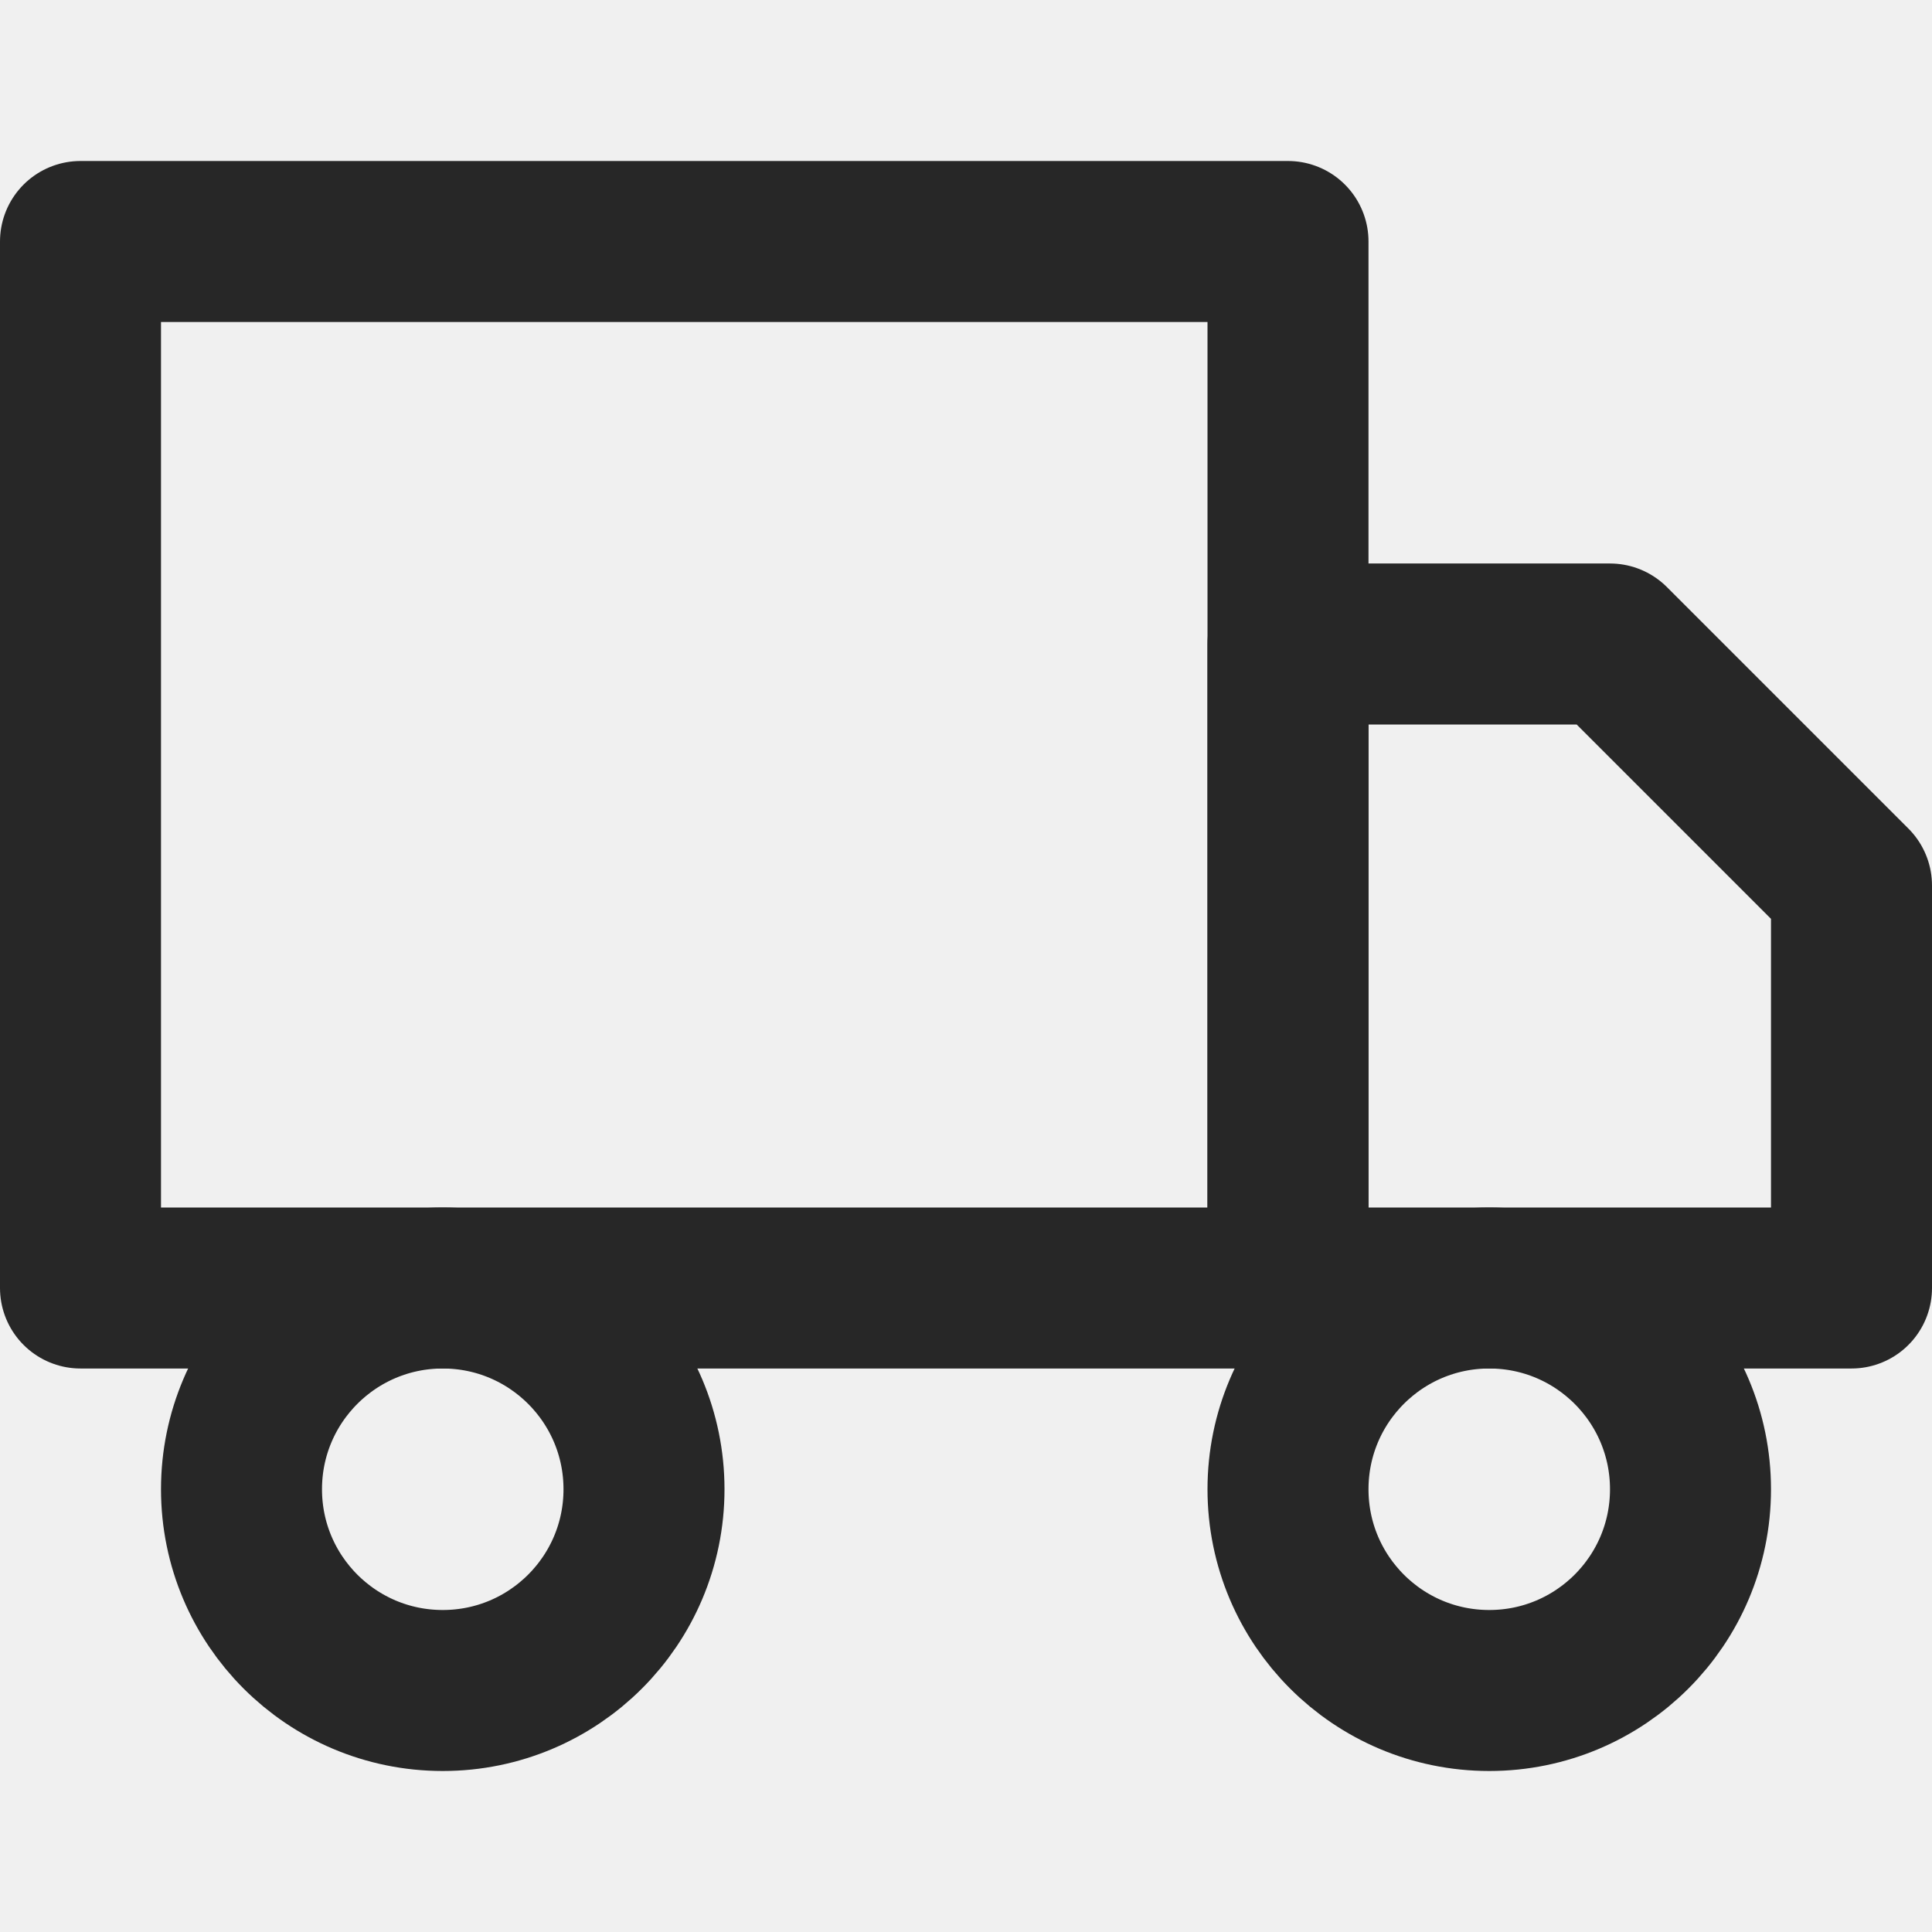
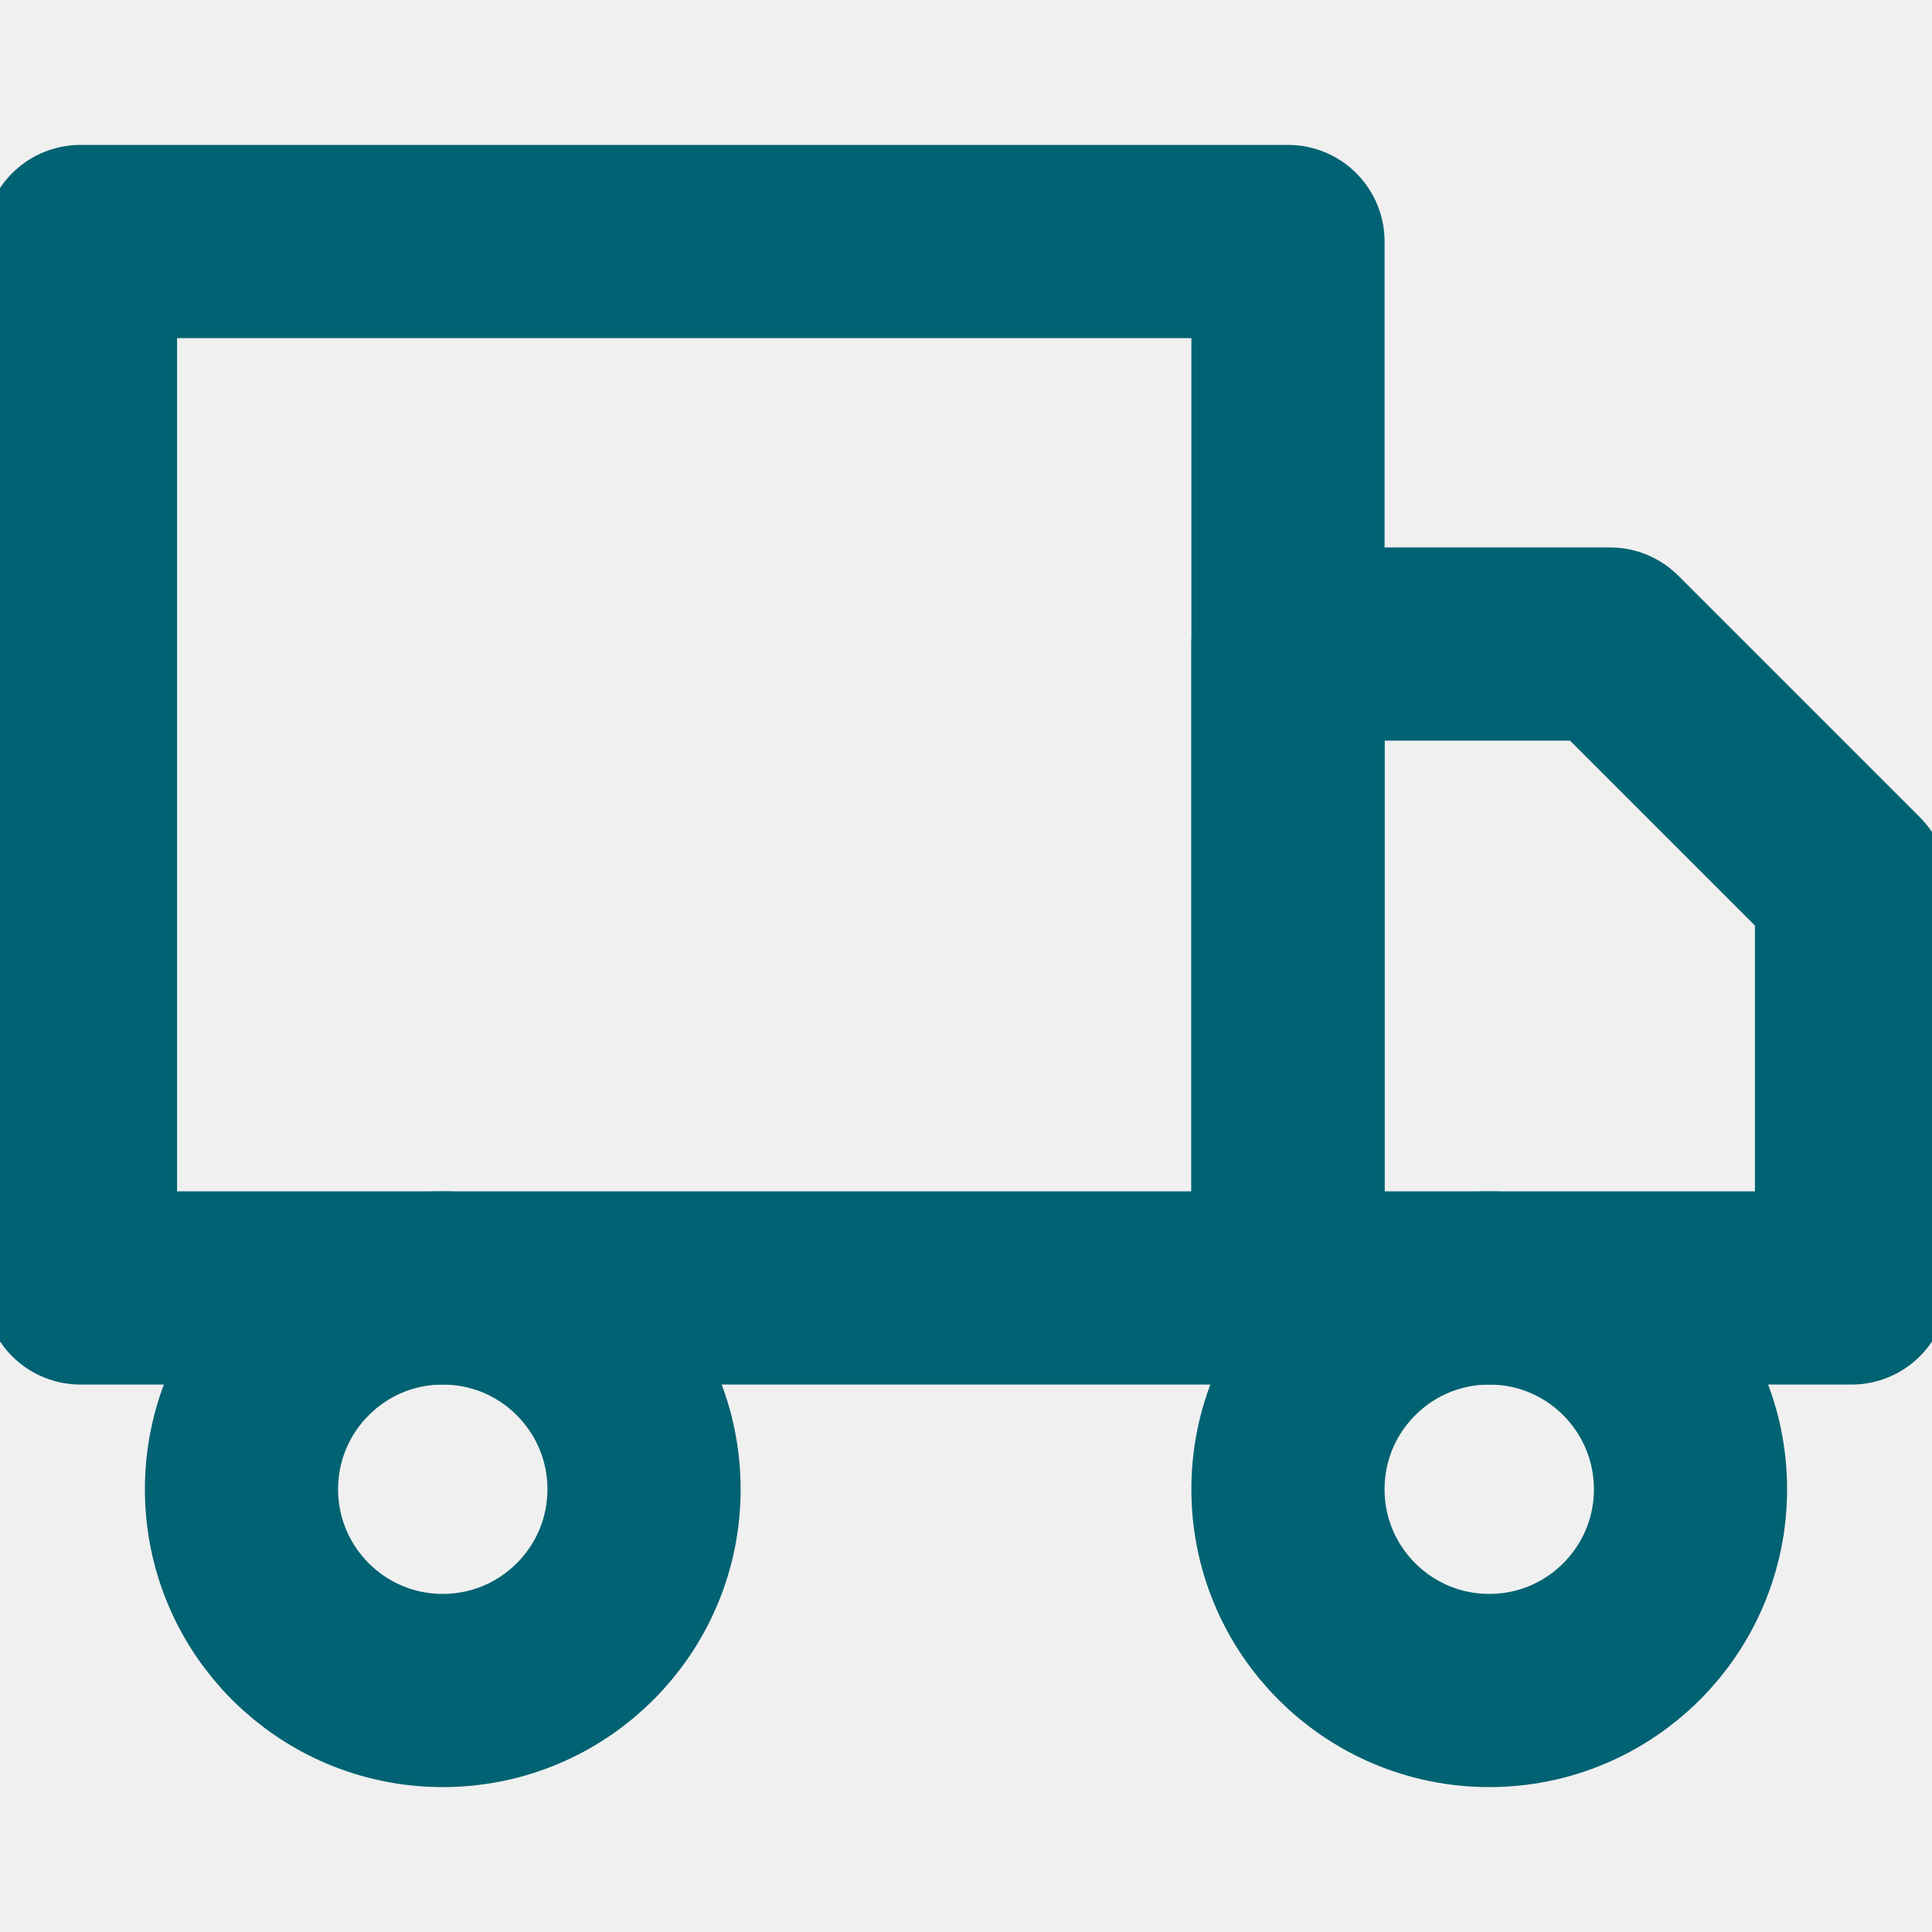
- <svg xmlns="http://www.w3.org/2000/svg" width="24" height="24" viewBox="0 0 24 24" fill="none">
-   <path d="M16 3H1V16H16V3Z" stroke="#272727" stroke-width="2" stroke-linecap="round" stroke-linejoin="round" />
-   <path d="M16 8H20L23 11V16H16V8Z" stroke="#272727" stroke-width="2" stroke-linecap="round" stroke-linejoin="round" />
-   <path d="M5.5 21C6.881 21 8 19.881 8 18.5C8 17.119 6.881 16 5.5 16C4.119 16 3 17.119 3 18.5C3 19.881 4.119 21 5.5 21Z" stroke="#272727" stroke-width="2" stroke-linecap="round" stroke-linejoin="round" />
-   <path d="M18.5 21C19.881 21 21 19.881 21 18.5C21 17.119 19.881 16 18.5 16C17.119 16 16 17.119 16 18.5C16 19.881 17.119 21 18.5 21Z" stroke="#272727" stroke-width="2" stroke-linecap="round" stroke-linejoin="round" />
+ <svg xmlns="http://www.w3.org/2000/svg" width="20" height="20" viewBox="0 0 20 20" fill="none">
+   <g clip-path="url(#clip0_228_1333)">
+     <path d="M13.333 2.5H0.833V13.333H13.333V2.5Z" stroke="#006272" stroke-width="2" stroke-linecap="round" stroke-linejoin="round" />
+     <path d="M13.333 6.667H16.667L19.167 9.167V13.333H13.333V6.667Z" stroke="#006272" stroke-width="2" stroke-linecap="round" stroke-linejoin="round" />
+     <path d="M4.583 17.5C5.734 17.5 6.667 16.567 6.667 15.417C6.667 14.266 5.734 13.333 4.583 13.333C3.433 13.333 2.5 14.266 2.5 15.417C2.5 16.567 3.433 17.5 4.583 17.5Z" stroke="#006272" stroke-width="2" stroke-linecap="round" stroke-linejoin="round" />
+     <path d="M15.417 17.5C16.567 17.5 17.5 16.567 17.5 15.417C17.5 14.266 16.567 13.333 15.417 13.333C14.266 13.333 13.333 14.266 13.333 15.417C13.333 16.567 14.266 17.5 15.417 17.5Z" stroke="#006272" stroke-width="2" stroke-linecap="round" stroke-linejoin="round" />
+   </g>
+   <defs>
+     <clipPath id="clip0_228_1333">
+       <rect width="20" height="20" fill="white" />
+     </clipPath>
+   </defs>
</svg>
